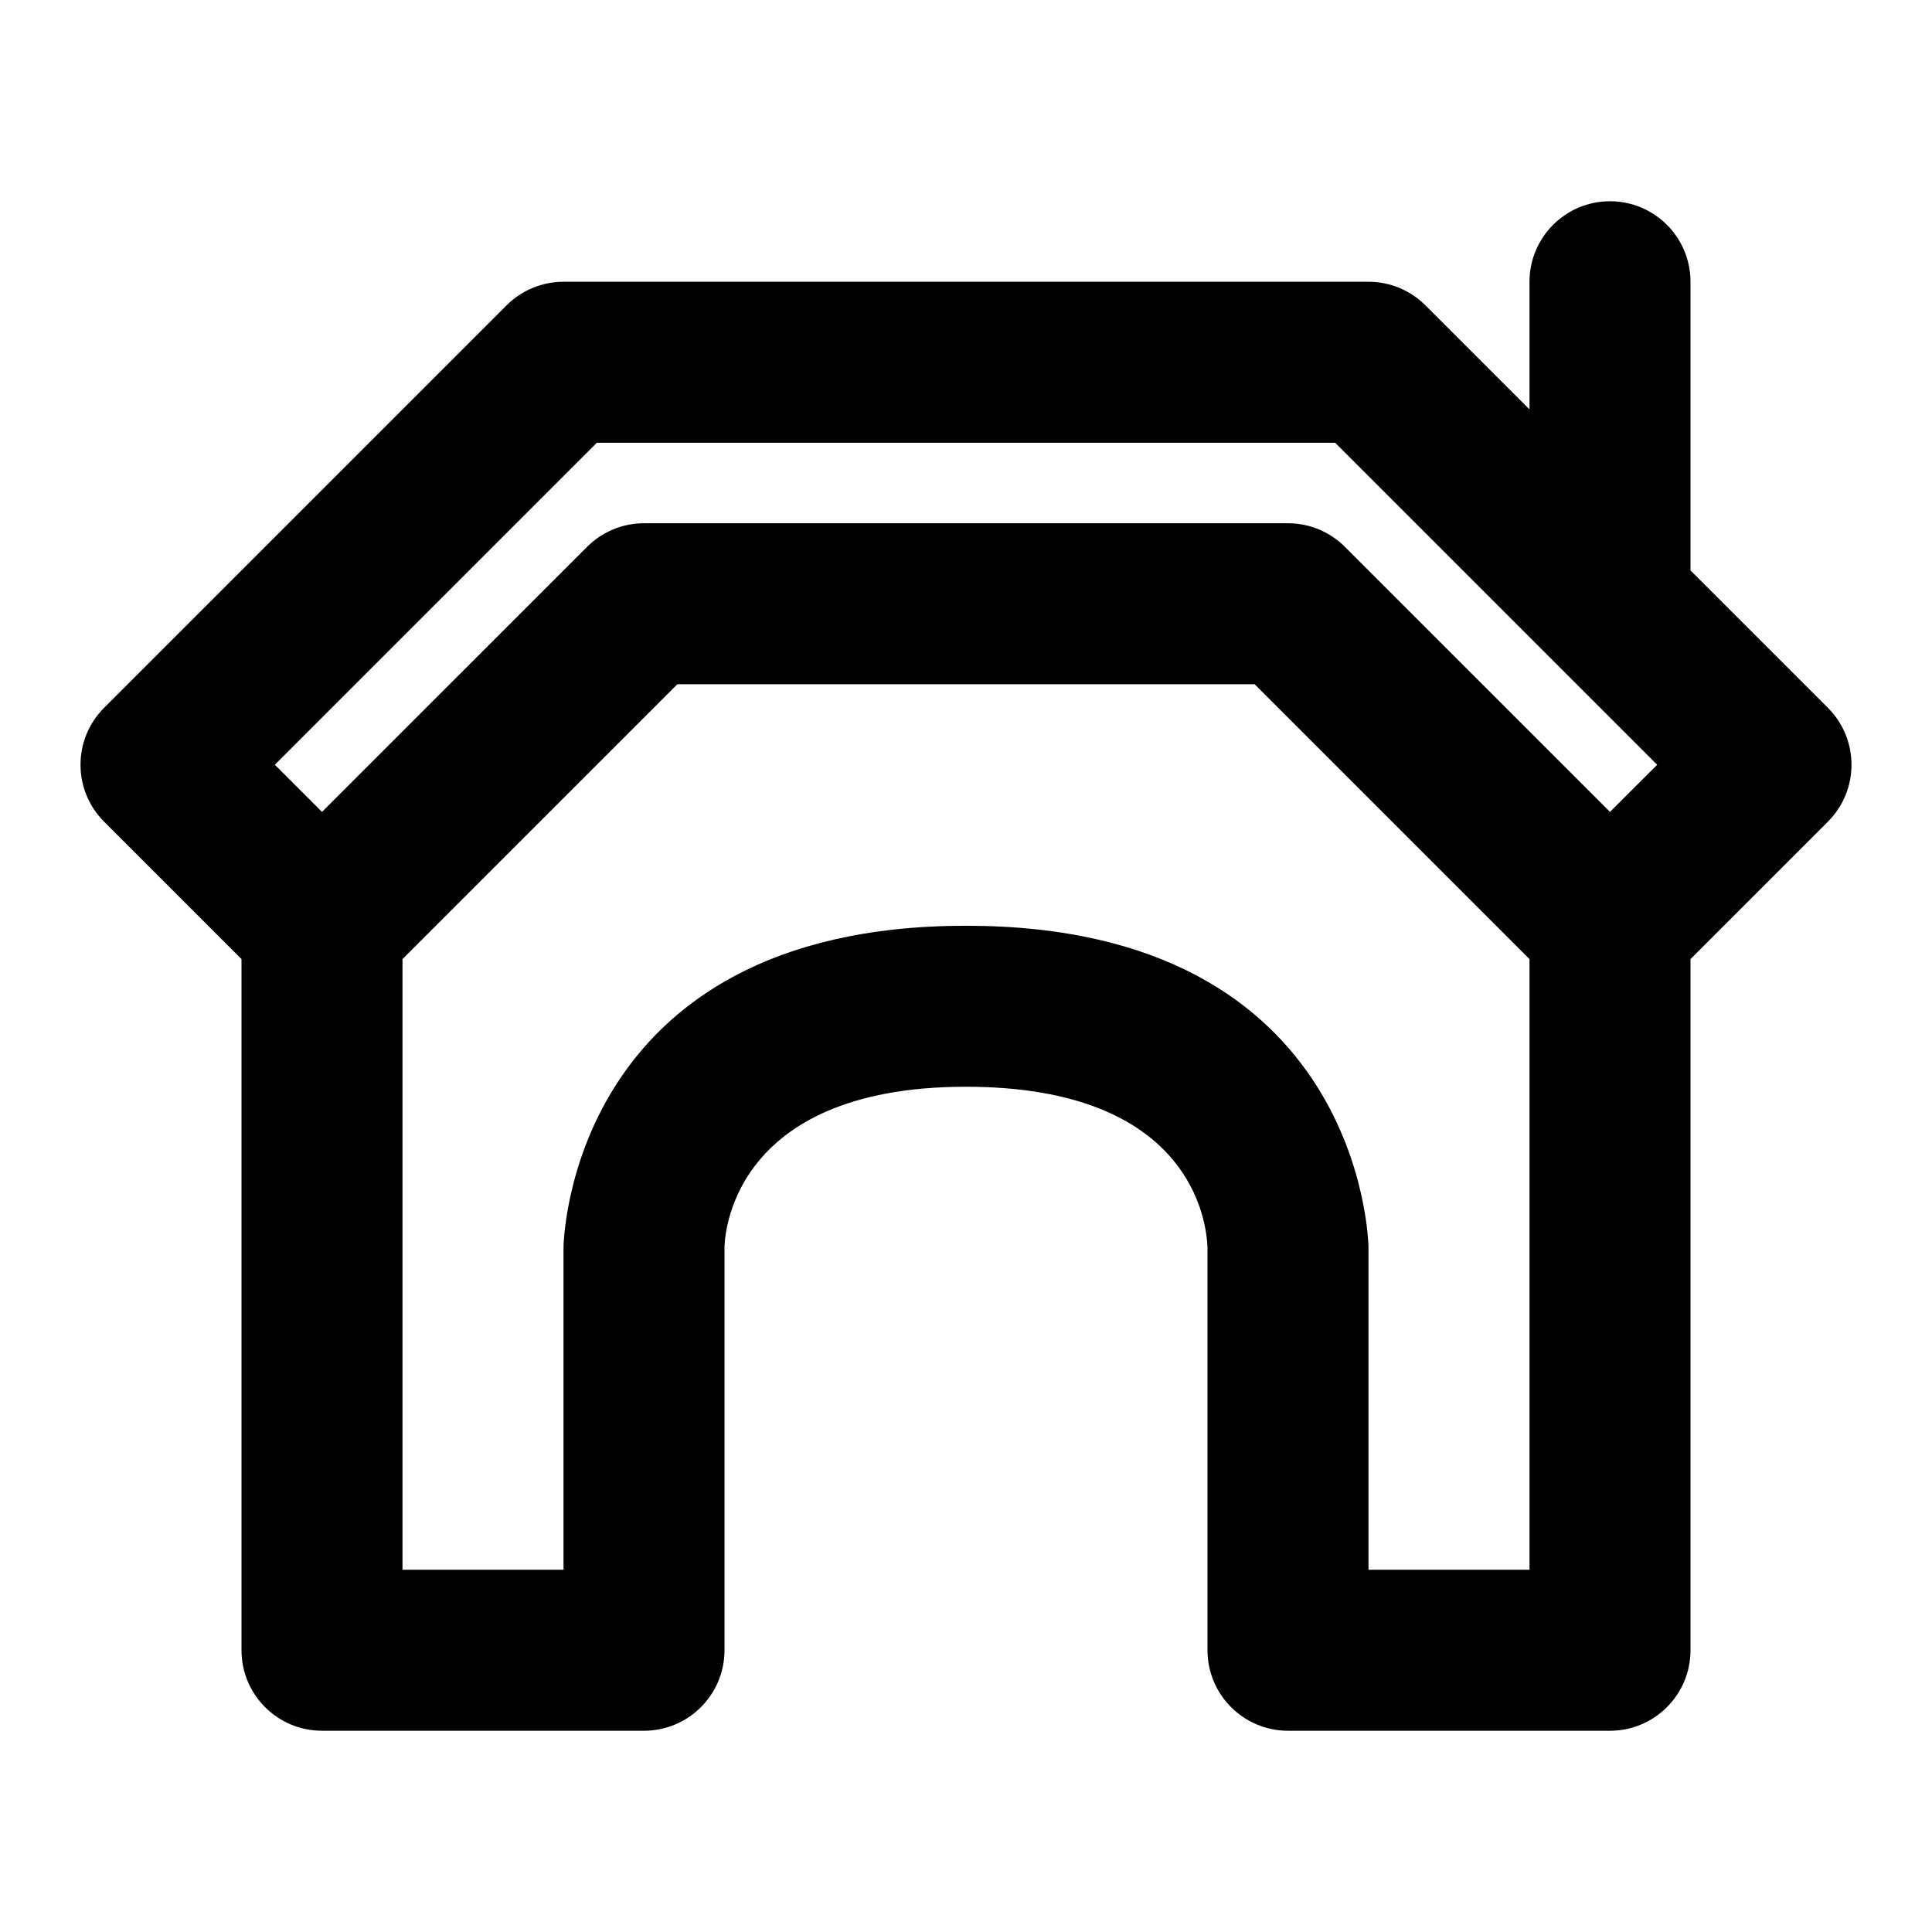
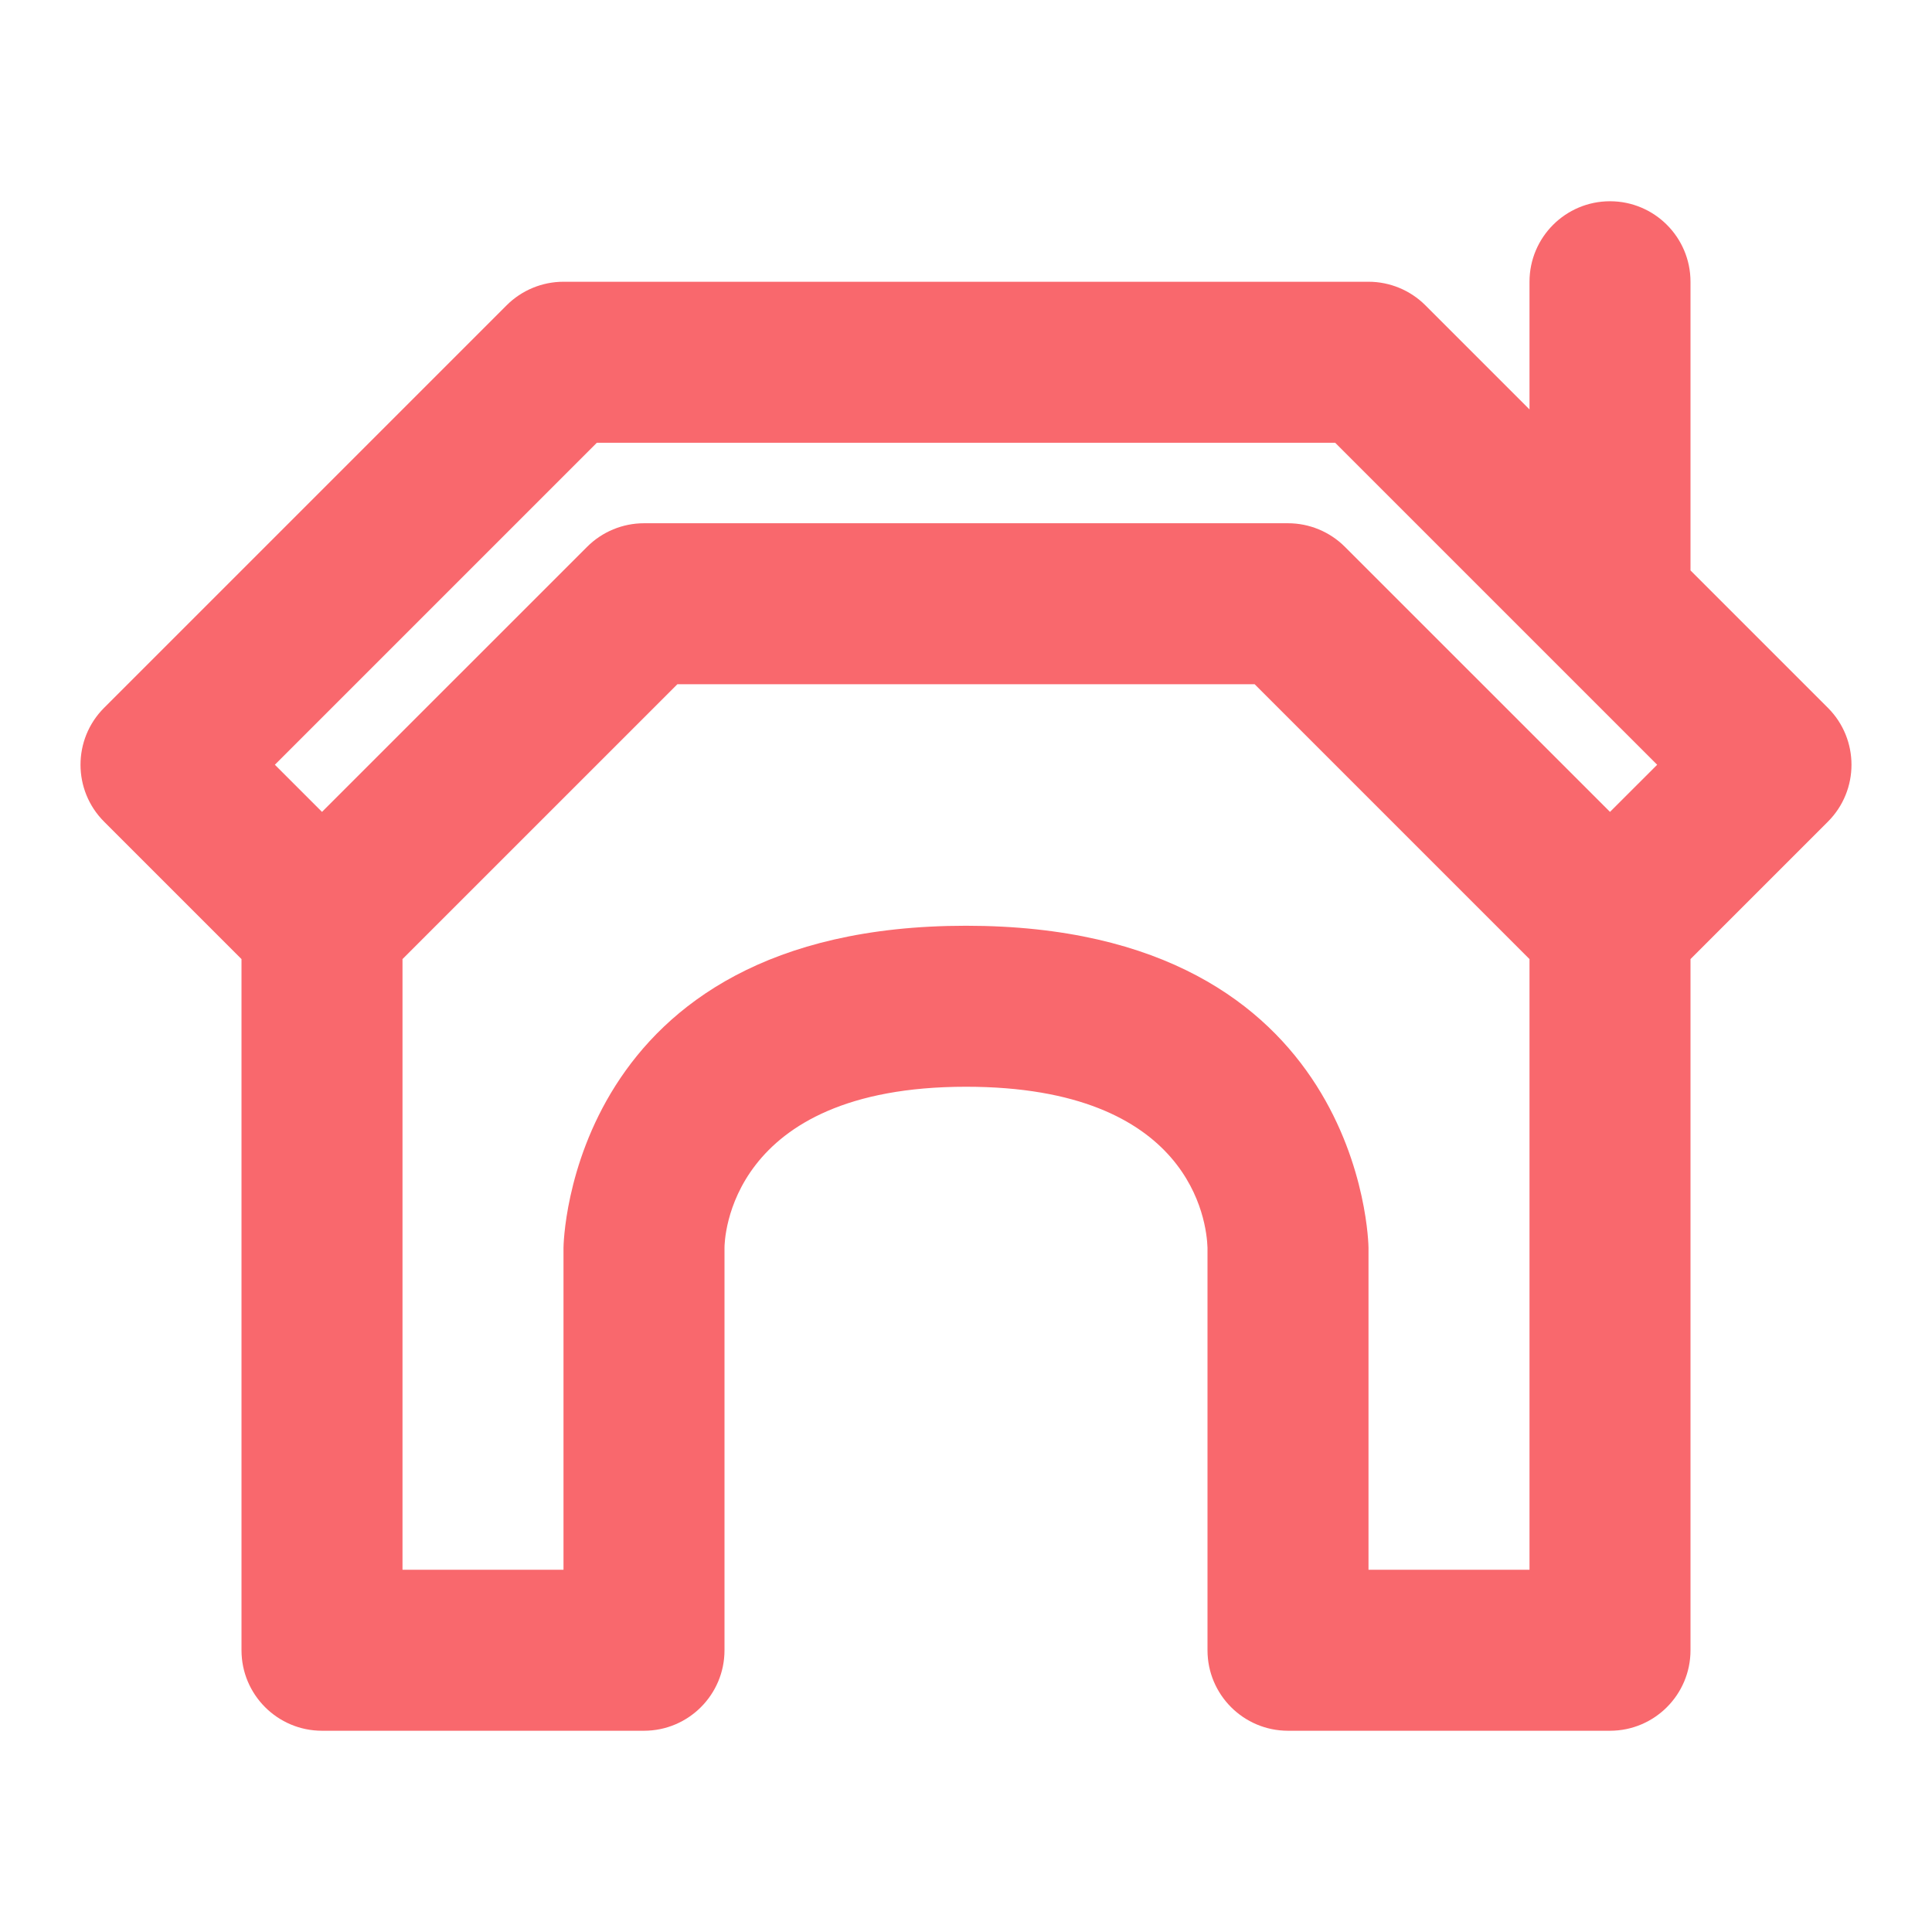
- <svg xmlns="http://www.w3.org/2000/svg" version="1.1" x="0px" y="0px" viewBox="0 0 48 48" style="enable-background:new 0 0 48 48;" xml:space="preserve">
+ <svg xmlns="http://www.w3.org/2000/svg" version="1.1" x="0px" y="0px" viewBox="0 0 48 48" style="enable-background:new 0 0 48 48;" xml:space="preserve" fill="#F9686D">
  <style type="text/css">
	.st0{display:none;}
	.st1{display:inline;opacity:0.5;fill:#5763CE;}
</style>
  <g id="Grids" class="st0">
    <path class="st1" d="M24.125,0h-0.25H0v23.875v0.25V48h23.875h0.25H48V24.125v-0.25V0H24.125z M0.25,0.427L1,1.177v22.698H0.25   V0.427z M0.25,24.125H1v22.698l-0.75,0.75V24.125z M23.875,47.75H0.427L1.177,47h22.698V47.75z M2,24.125v5.668   c-0.477-1.812-0.736-3.711-0.747-5.668H2z M1.253,23.875C1.264,21.918,1.523,20.019,2,18.207v5.668H1.253z M2.177,46H17.28   c1.08,0.33,2.194,0.582,3.335,0.75H1.427L2.177,46z M2.427,45.75l5.4-5.4c2.43,2.403,5.393,4.265,8.695,5.4H2.427z M2.25,45.573   V31.478c1.135,3.302,2.997,6.266,5.4,8.695L2.25,45.573z M2.25,30.672v-6.547h21.448L7.835,39.989   C5.283,37.409,3.342,34.225,2.25,30.672z M2.25,23.875v-6.547c1.092-3.553,3.033-6.737,5.585-9.317l15.864,15.864H2.25z    M2.25,16.522V2.427l5.4,5.4C5.247,10.257,3.385,13.22,2.25,16.522z M7.827,7.65l-5.4-5.4h14.095   C13.22,3.385,10.257,5.247,7.827,7.65z M2.177,2l-0.75-0.75h19.189C19.474,1.418,18.361,1.67,17.28,2H2.177z M2,2.177V17.28   c-0.33,1.08-0.582,2.194-0.75,3.335V1.427L2,2.177z M2,30.72v15.104l-0.75,0.75V27.385C1.418,28.526,1.67,29.639,2,30.72z    M23.875,46.747c-1.957-0.011-3.856-0.269-5.668-0.747h5.668V46.747z M23.875,45.75h-6.547c-3.553-1.092-6.737-3.033-9.317-5.585   l15.864-15.864V45.75z M23.875,23.698L8.011,7.835c2.58-2.552,5.764-4.492,9.317-5.585h6.547V23.698z M23.875,2h-5.668   c1.812-0.477,3.711-0.736,5.668-0.747V2z M23.875,1H1.177l-0.75-0.75h23.448V1z M24.125,0.25h23.448L46.823,1H24.125V0.25z    M46,23.875v-5.668c0.477,1.812,0.736,3.711,0.747,5.668H46z M46.747,24.125c-0.011,1.957-0.269,3.856-0.747,5.668v-5.668H46.747z    M45.823,2H30.72c-1.08-0.33-2.194-0.582-3.335-0.75h19.189L45.823,2z M45.573,2.25l-5.4,5.4c-2.43-2.403-5.393-4.265-8.695-5.4   H45.573z M45.75,2.427v14.095c-1.135-3.302-2.997-6.266-5.4-8.695L45.75,2.427z M45.75,17.328v6.547H24.302L40.165,8.011   C42.717,10.591,44.658,13.775,45.75,17.328z M45.75,24.125v6.547c-1.092,3.553-3.033,6.737-5.585,9.317L24.302,24.125H45.75z    M45.75,31.478v14.095l-5.4-5.4C42.753,37.743,44.615,34.78,45.75,31.478z M40.173,40.35l5.4,5.4H31.478   C34.78,44.615,37.743,42.753,40.173,40.35z M45.823,46l0.75,0.75H27.385c1.141-0.168,2.255-0.42,3.335-0.75H45.823z M46,45.823   V30.72c0.33-1.08,0.582-2.194,0.75-3.335v19.189L46,45.823z M46,17.28V2.177l0.75-0.75v19.189C46.582,19.474,46.33,18.361,46,17.28   z M24.125,1.253C26.082,1.264,27.981,1.523,29.793,2h-5.668V1.253z M24.125,2.25h6.547c3.553,1.092,6.737,3.033,9.317,5.585   L24.125,23.698V2.25z M24.125,24.302l15.864,15.864c-2.58,2.552-5.764,4.492-9.317,5.585h-6.547V24.302z M24.125,46h5.668   c-1.812,0.477-3.711,0.736-5.668,0.747V46z M24.125,47.75V47h22.698l0.75,0.75H24.125z M47.75,47.573L47,46.823V24.125h0.75V47.573   z M47.75,23.875H47V1.177l0.75-0.75V23.875z" />
  </g>
  <g id="Content">
    <path d="M45.414,17.586L42,14.172V7c0-1.104-0.896-2-2-2s-2,0.896-2,2v3.172l-2.586-2.586C35.039,7.211,34.53,7,34,7H14   c-0.53,0-1.039,0.211-1.414,0.586l-10,10c-0.781,0.781-0.781,2.047,0,2.828L6,23.828V41c0,1.104,0.896,2,2,2h8c1.104,0,2-0.896,2-2   V31c0-0.163,0.068-4,6-4c5.599,0,5.98,3.355,6,4v10c0,1.104,0.896,2,2,2h8c1.104,0,2-0.896,2-2V23.828l3.414-3.414   C46.195,19.633,46.195,18.367,45.414,17.586z M14.829,11h18.343l8,8L40,20.171l-6.586-6.585C33.039,13.211,32.53,13,32,13H16   c-0.53,0-1.039,0.211-1.414,0.586L8,20.171L6.829,19L14.829,11z M34,39v-8c0-0.08-0.114-8-10-8s-10,7.92-10,8v8h-4V23.828   L16.829,17h14.343L38,23.828V39H34z" />
  </g>
</svg>
